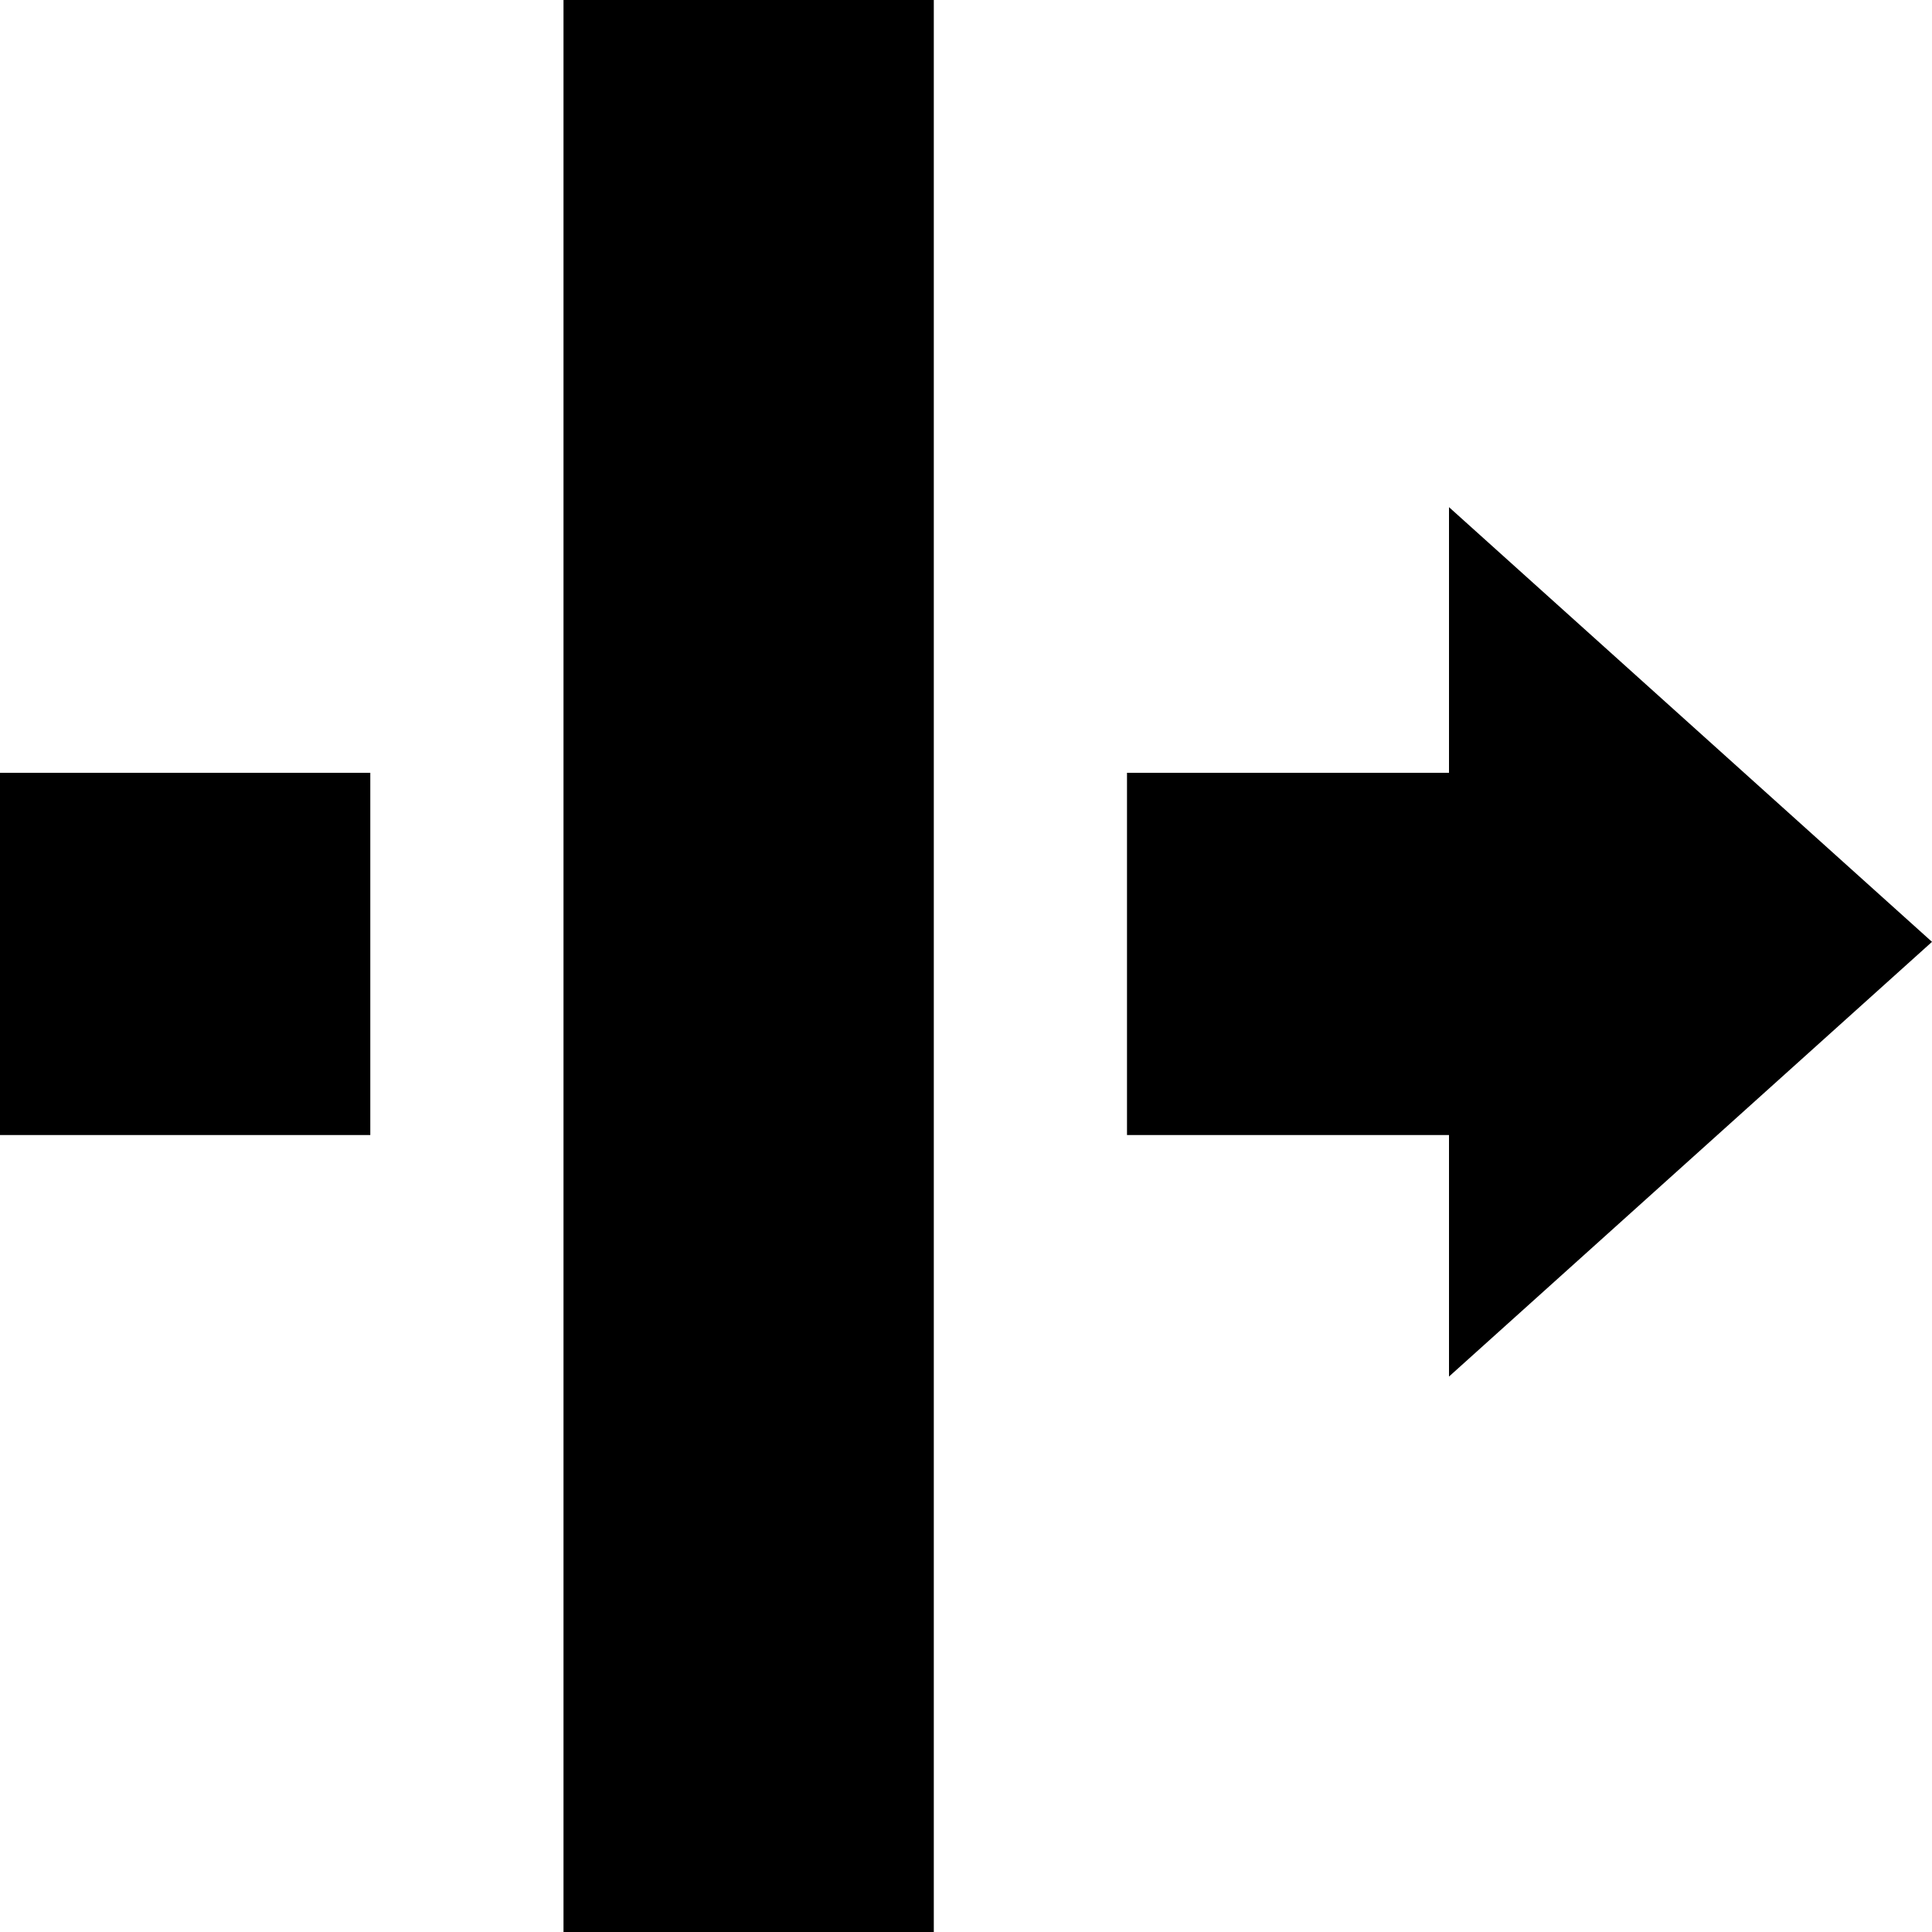
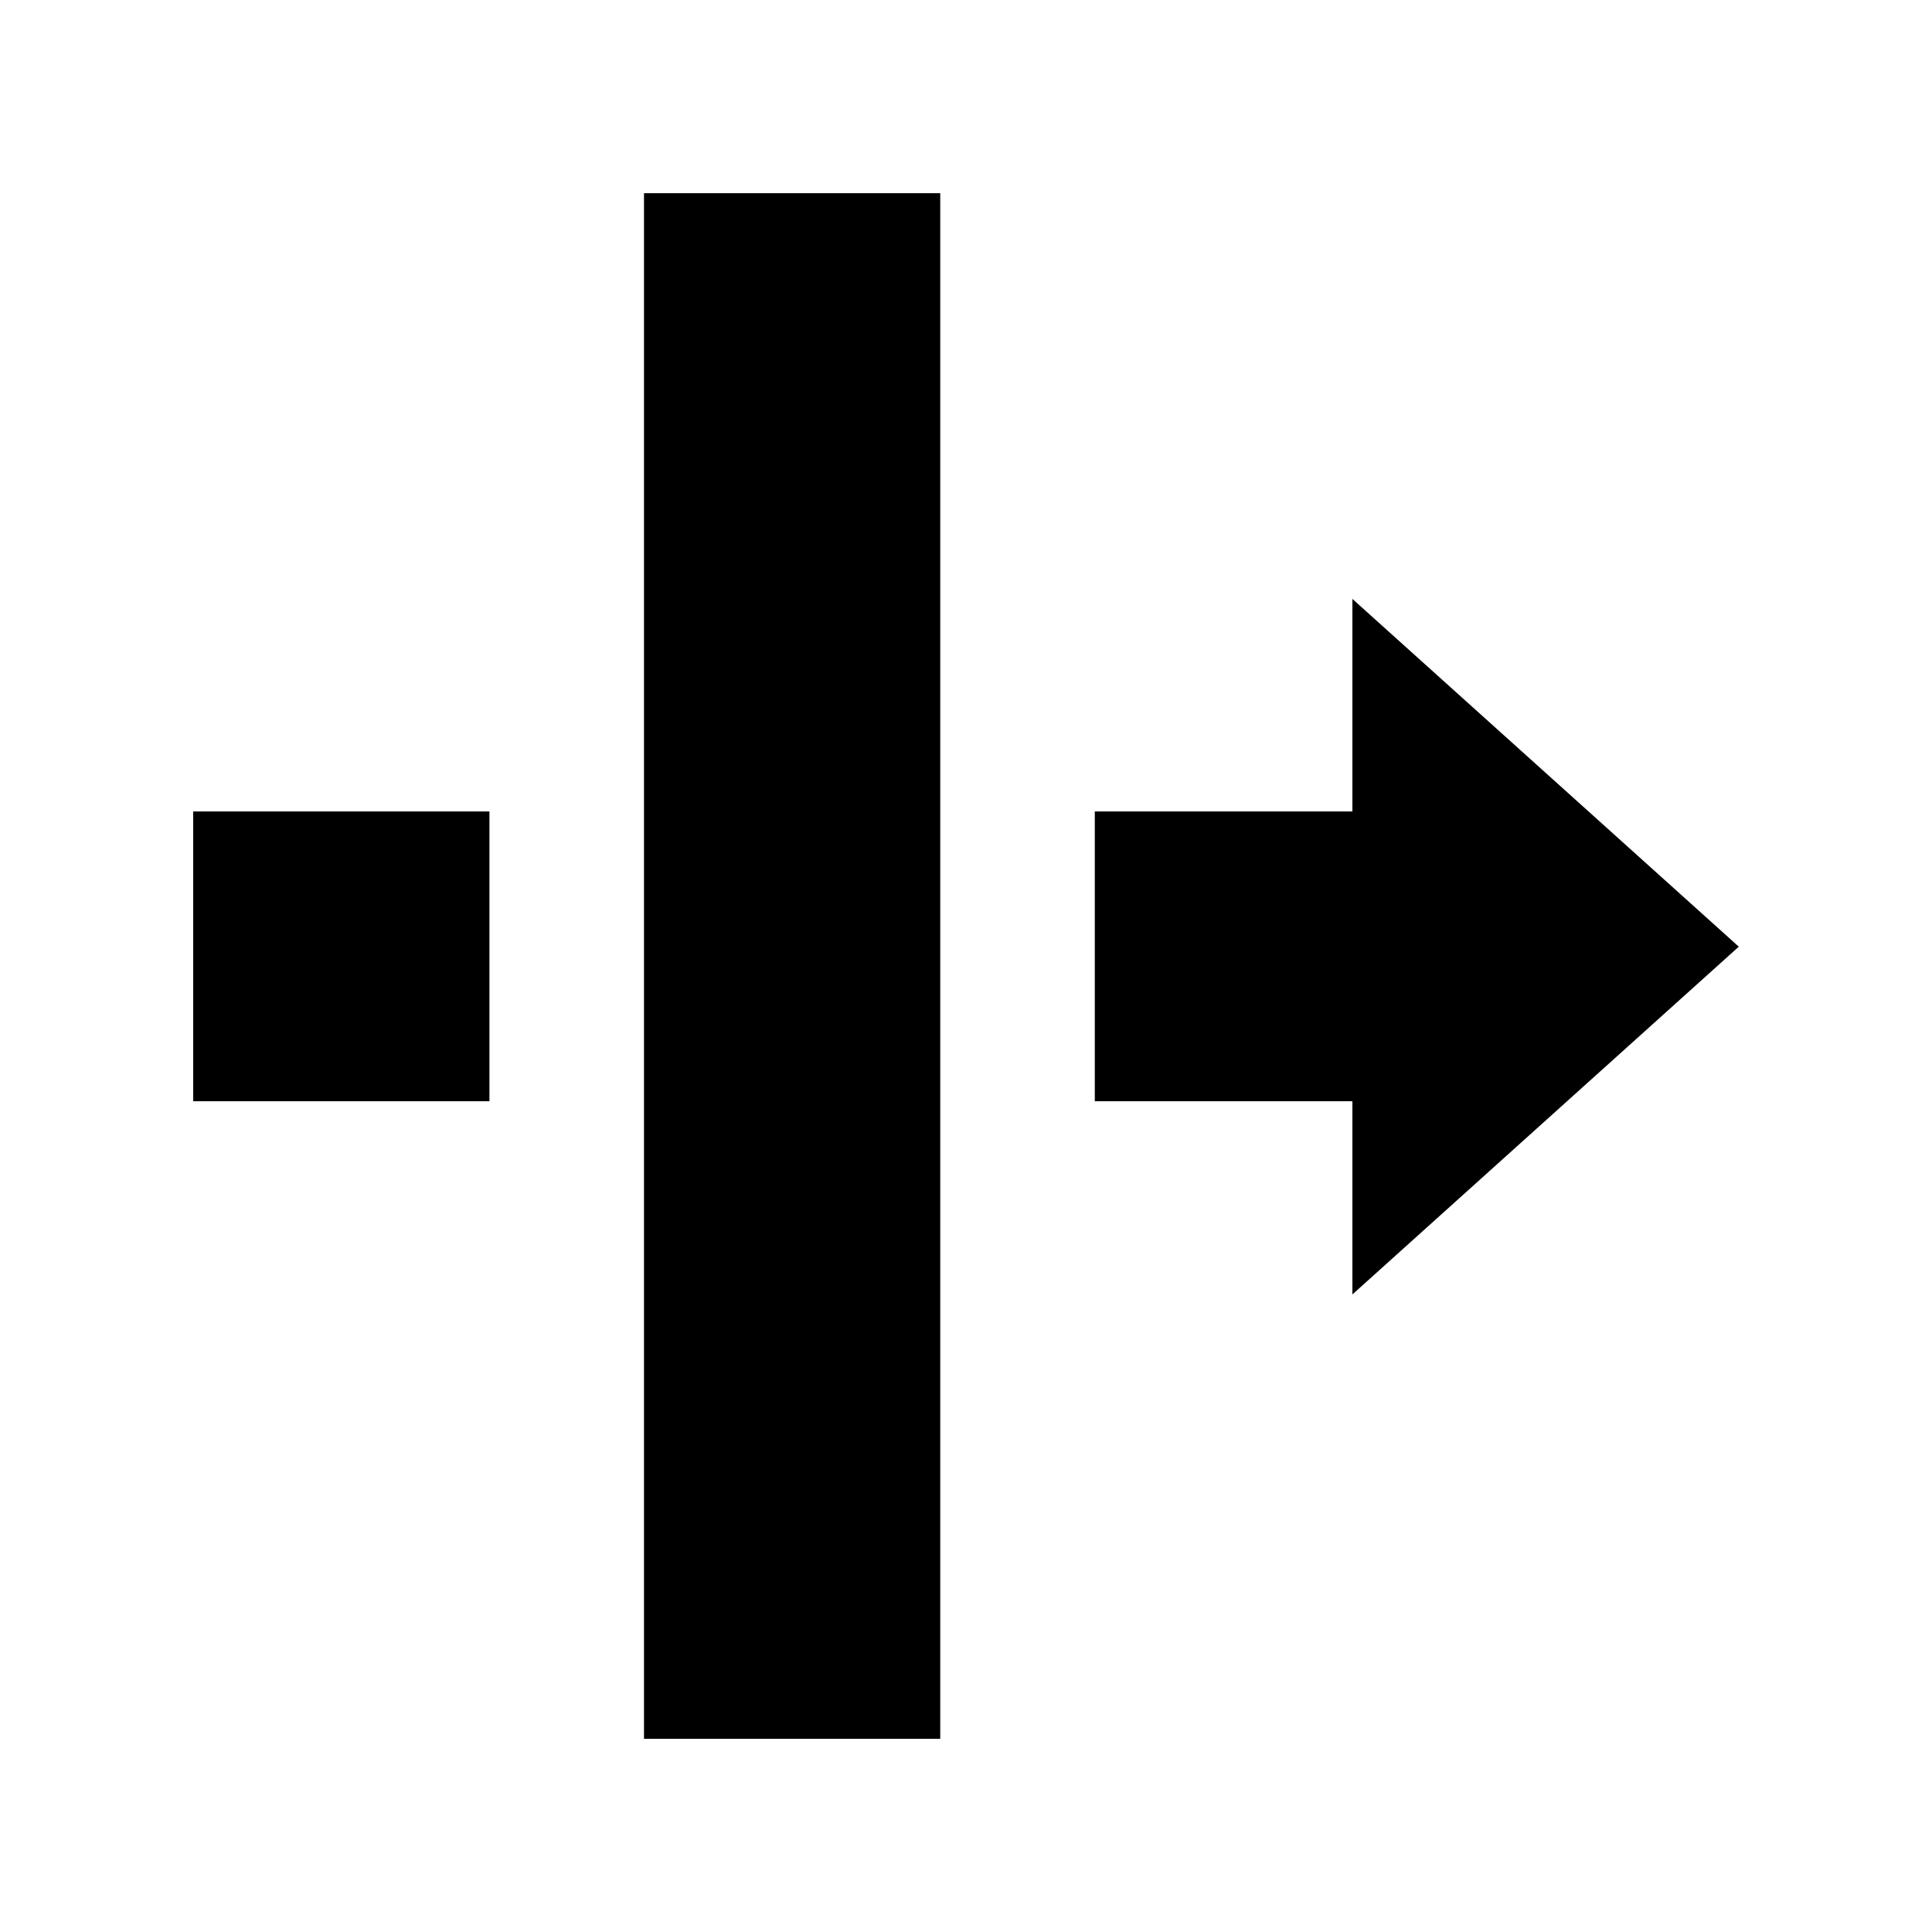
- <svg xmlns="http://www.w3.org/2000/svg" id="be23e1da-bbcd-4e5c-891c-3ae3c58ae133" data-name="Layer 1" viewBox="0 0 24 24">
-   <defs>
-     <clipPath id="a8e1d31c-4ac1-4f63-bb3a-1bb9d810b9aa" transform="translate(-3 -3)">
-       <rect width="30" height="30" style="fill:none" />
-     </clipPath>
-   </defs>
-   <g style="clip-path:url(#a8e1d31c-4ac1-4f63-bb3a-1bb9d810b9aa)">
-     <path id="ae8241bb-bb26-4257-82b2-c3a56ad9abe3" data-name="Triangle-2" d="M21,17.1H17V12.6h4V9.3l6,5.4-6,5.4ZM3,12.6H7.6v4.5H3ZM10,3h4.6V27H10Z" transform="translate(-3 -3)" />
-   </g>
+ <svg xmlns="http://www.w3.org/2000/svg" version="1.1" id="Layer_1" x="0px" y="0px" viewBox="0 0 30 30" style="enable-background:new 0 0 30 30;" xml:space="preserve">
+   <path id="circumvention" d="M21,17.1h-4v-4.5h4V9.3l6,5.4l-6,5.4V17.1z M3,12.6h4.6v4.5H3V12.6z M10,3h4.6v24H10V3z" />
</svg>
